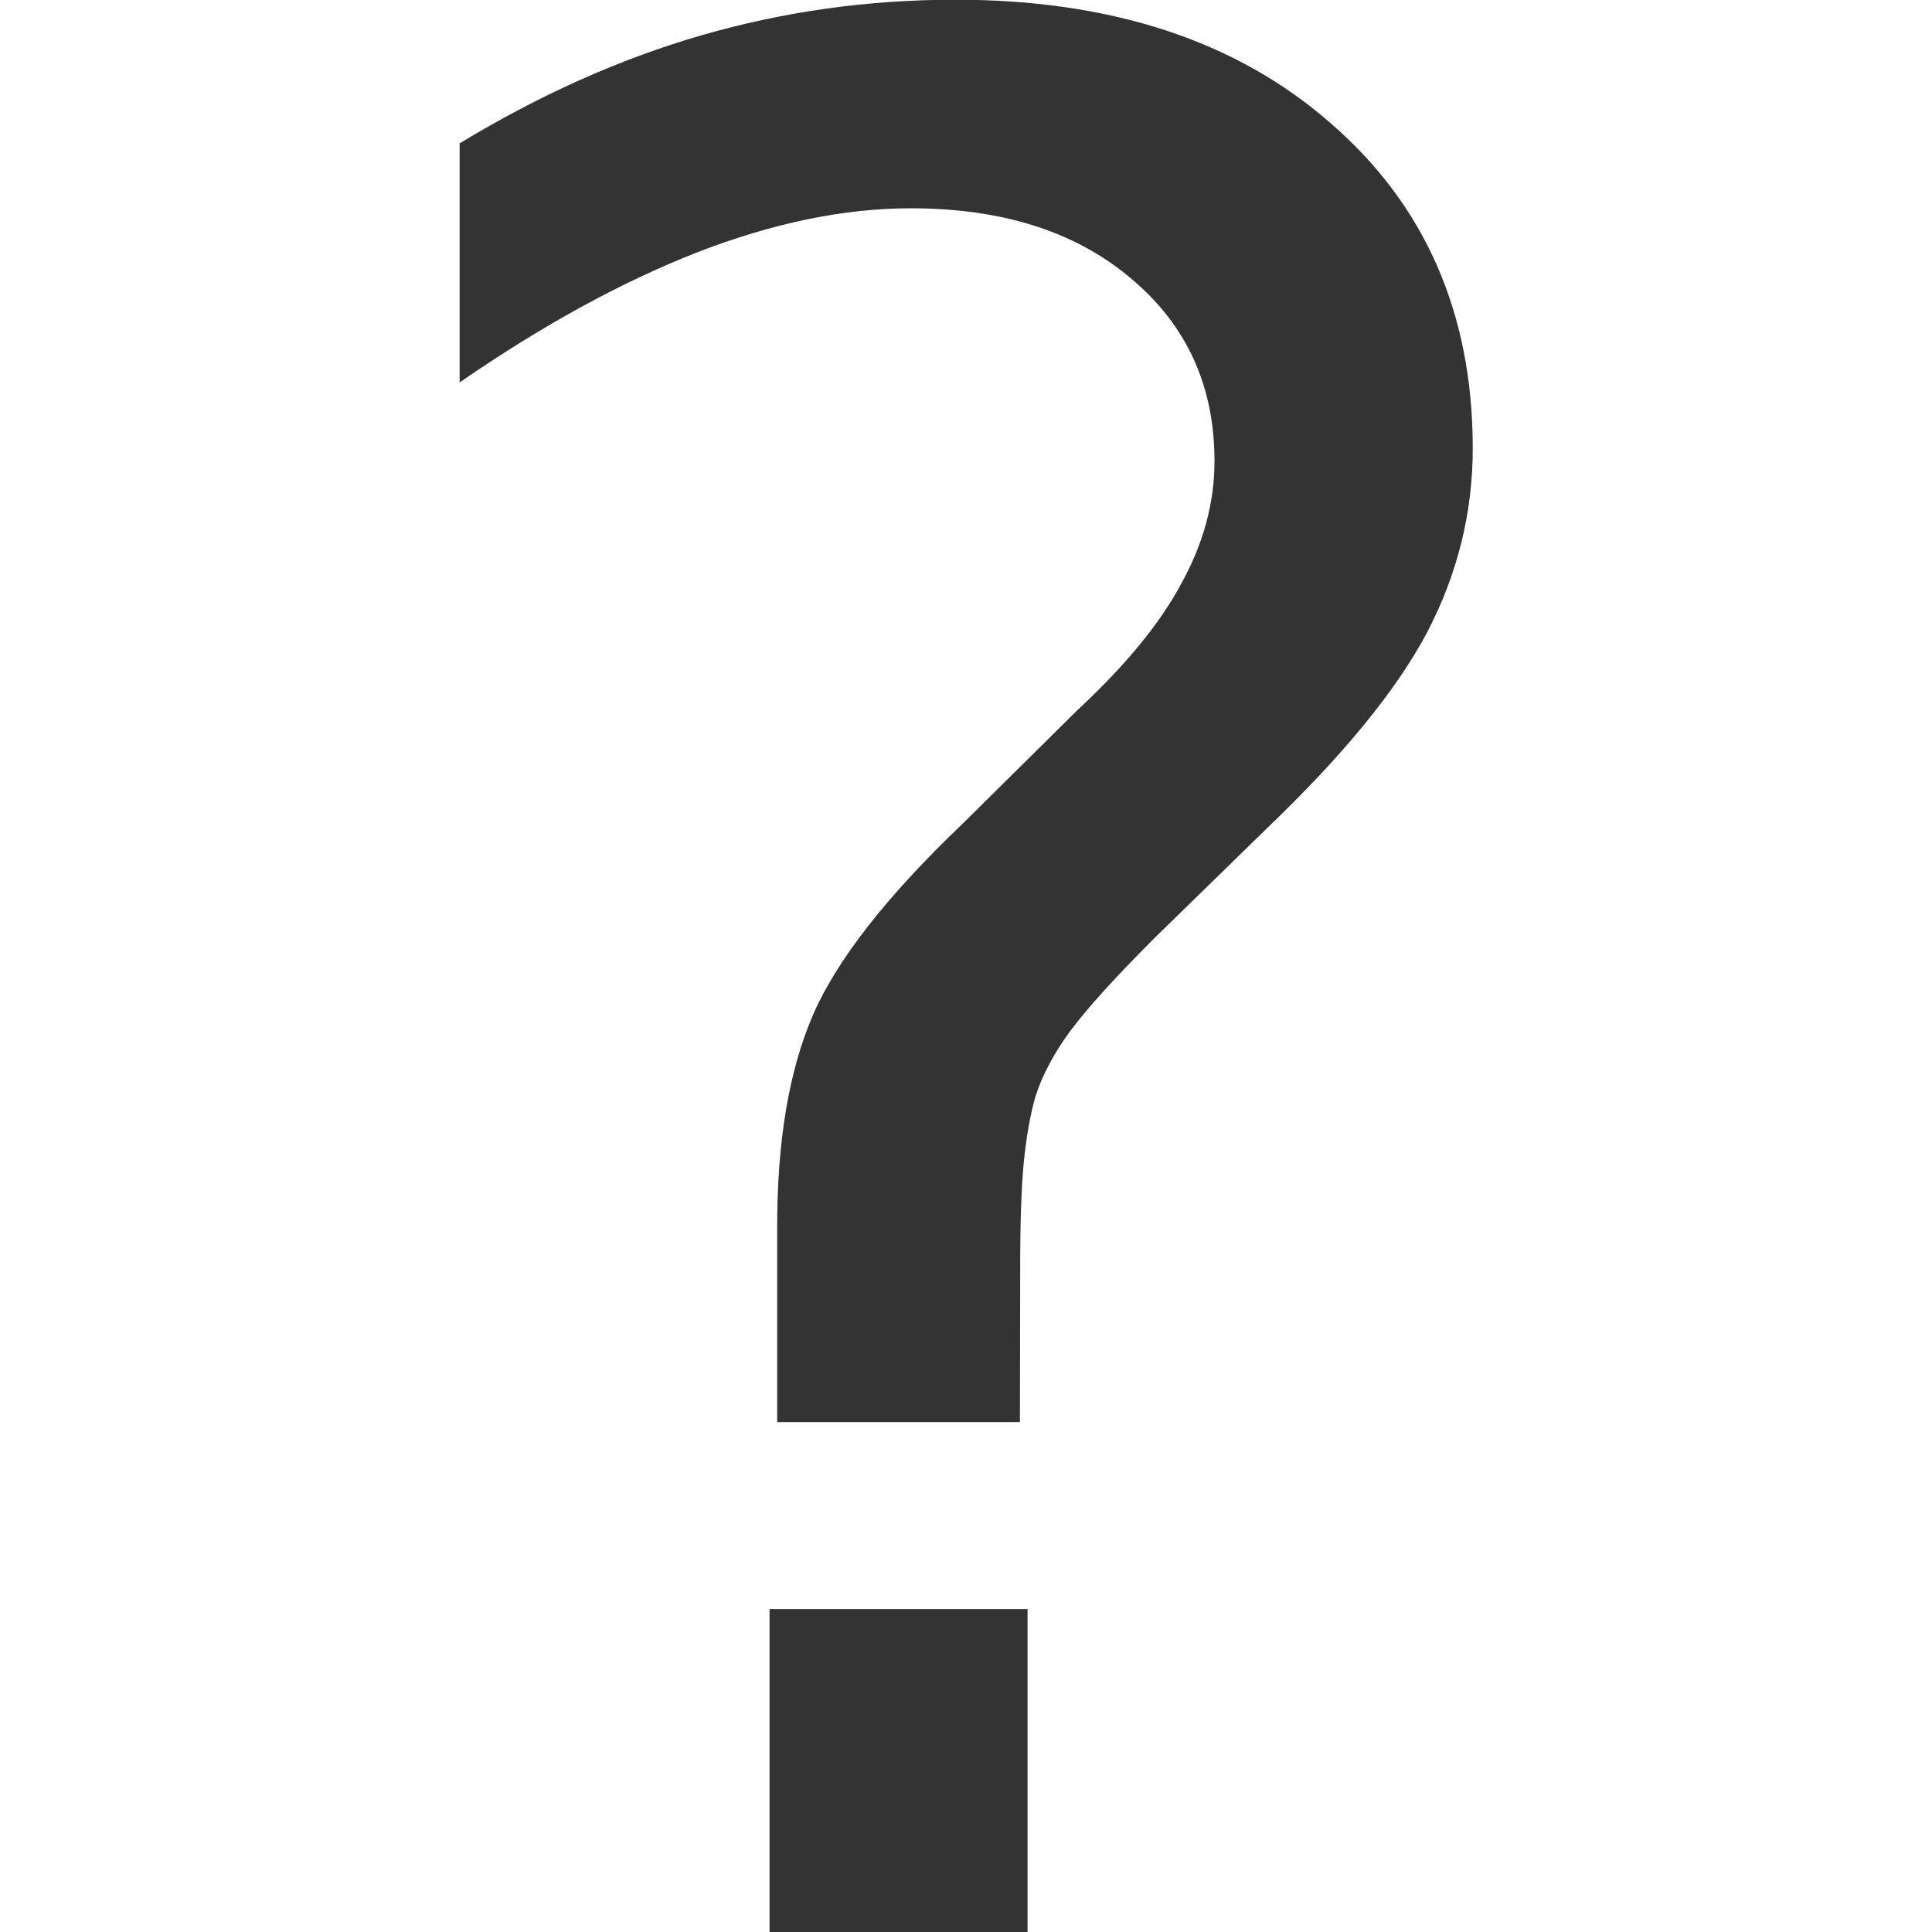
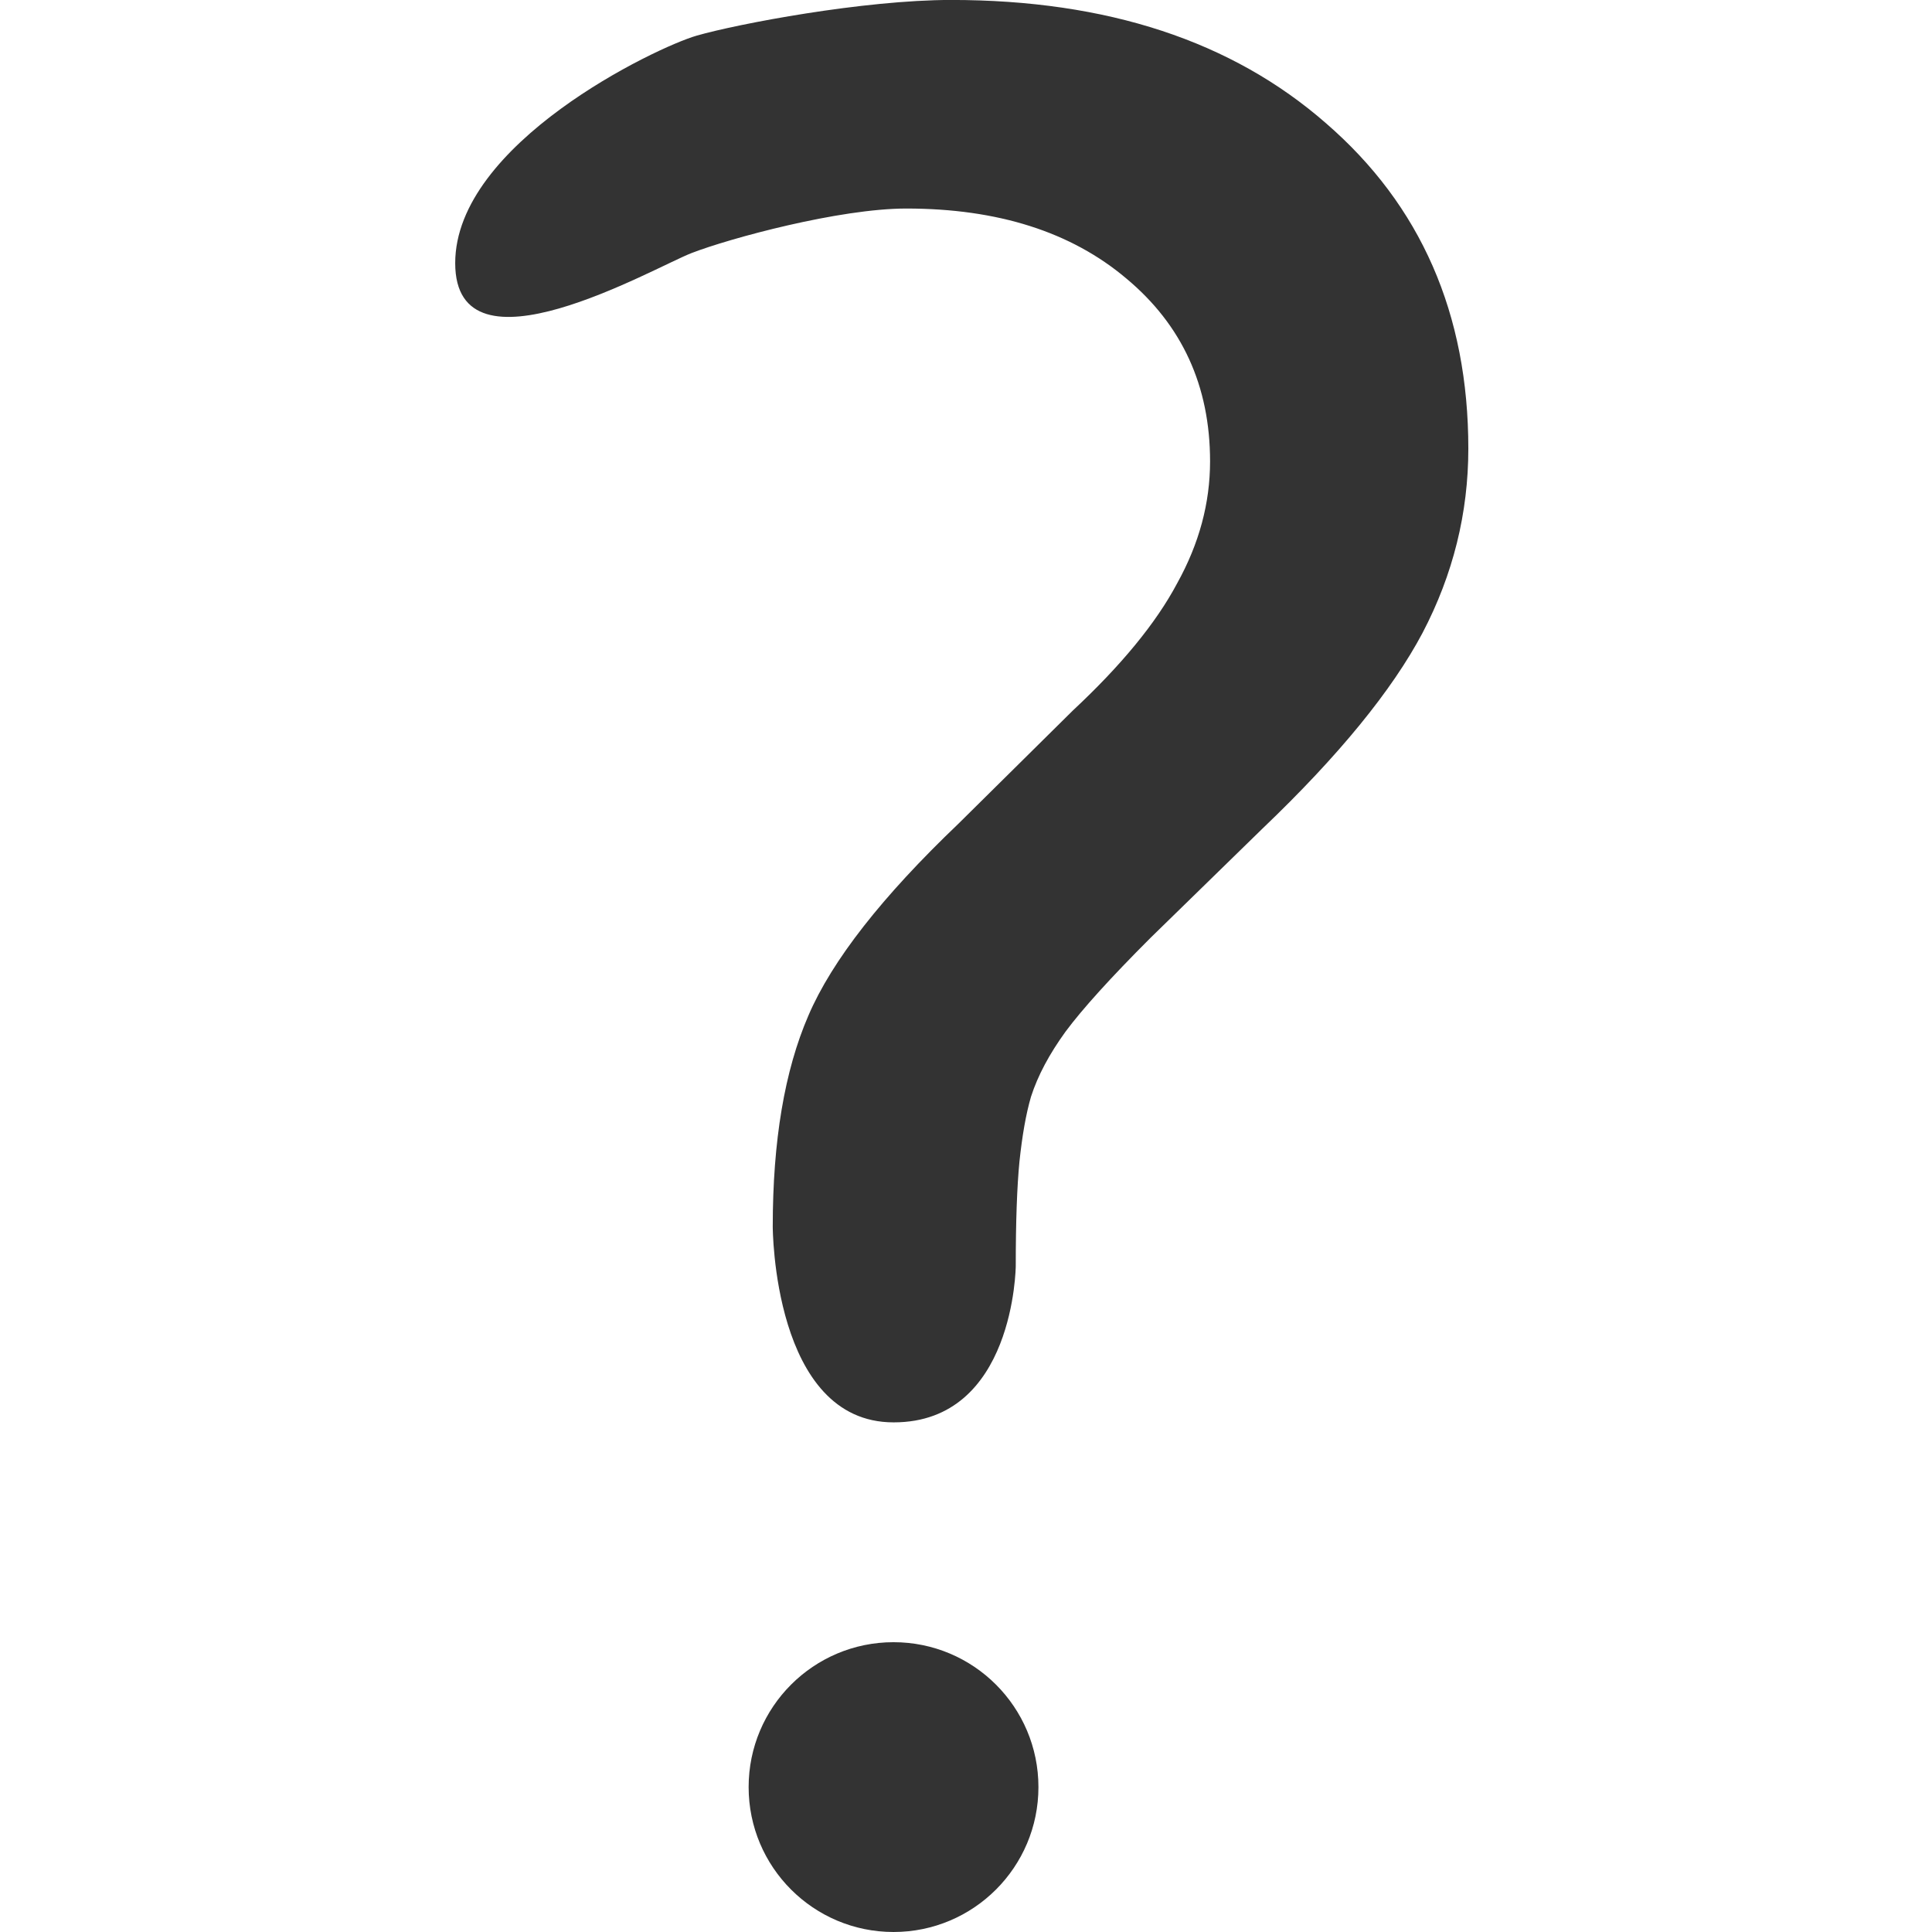
<svg xmlns="http://www.w3.org/2000/svg" width="10mm" height="10mm" viewBox="0 0 10 10" version="1.1" id="svg8">
  <defs id="defs2" />
  <g id="layer1" transform="translate(-22.4281,-78.19403)">
    <g aria-label="?" style="font-style:normal;font-weight:normal;font-size:10.583px;line-height:125%;font-family:sans-serif;letter-spacing:0px;word-spacing:0px;fill:#333333;fill-opacity:1;stroke:none;stroke-width:0.208px;stroke-linecap:butt;stroke-linejoin:miter;stroke-opacity:1" id="text816" transform="matrix(1.273104,0,0,1.273104,6.769818,-14.09096)">
-       <path d="m 15.428,79.03 h 1.049 v 1.313 h -1.049 z m 1.018,-0.76 h -0.987 v -0.796 q 0,-0.522 0.145,-0.858 0.145,-0.336 0.61,-0.78 l 0.465,-0.46 q 0.295,-0.274 0.424,-0.517 0.134,-0.243 0.134,-0.496 0,-0.46 -0.341,-0.744 -0.336,-0.284 -0.894,-0.284 -0.408,0 -0.873,0.181 -0.46,0.181 -0.961,0.527 v -0.972 q 0.486,-0.295 0.982,-0.439 0.501,-0.145 1.034,-0.145 0.951,0 1.524,0.501 0.579,0.501 0.579,1.323 0,0.393 -0.186,0.749 -0.186,0.351 -0.651,0.796 l -0.455,0.444 q -0.243,0.243 -0.346,0.382 -0.098,0.134 -0.14,0.264 -0.031,0.109 -0.047,0.264 -0.015,0.155 -0.015,0.424 z" style="fill:#333333;fill-opacity:1;stroke-width:0.208px" id="path818" />
+       <path d="m 15.932,78.271 c -0.491,0 -0.491,-0.796 -0.491,-0.796 0,-0.348 0.048,-0.634 0.145,-0.858 0.096,-0.224 0.3,-0.484 0.61,-0.78 l 0.465,-0.46 c 0.196,-0.183 0.338,-0.355 0.424,-0.517 0.09,-0.162 0.134,-0.327 0.134,-0.496 0,-0.307 -0.114,-0.555 -0.341,-0.744 -0.224,-0.189 -0.522,-0.284 -0.894,-0.284 -0.272,0 -0.718,0.121 -0.873,0.181 -0.155,0.06 -0.961,0.527 -0.961,0.041 0,-0.486 0.815,-0.877 0.982,-0.925 0.167,-0.048 0.679,-0.145 1.034,-0.145 0.634,0 1.142,0.167 1.524,0.501 0.386,0.334 0.579,0.775 0.579,1.323 0,0.262 -0.062,0.512 -0.186,0.749 -0.124,0.234 -0.341,0.5 -0.651,0.796 l -0.455,0.444 c -0.162,0.162 -0.277,0.289 -0.346,0.382 -0.065,0.09 -0.112,0.177 -0.14,0.264 -0.021,0.072 -0.036,0.16 -0.047,0.264 -0.01,0.103 -0.015,0.245 -0.015,0.424 0,0 -0.005,0.636 -0.496,0.636 z" style="fill:#333333;fill-opacity:1;stroke-width:0.208px" id="path818" />
    </g>
+     <g aria-label="?" style="font-style:normal;font-weight:normal;font-size:10.583px;line-height:125%;font-family:sans-serif;letter-spacing:0px;word-spacing:0px;fill:#333333;fill-opacity:1;stroke:none;stroke-width:0.208px;stroke-linecap:butt;stroke-linejoin:miter;stroke-opacity:1" id="text816-5" transform="matrix(1.273104,0,0,1.273104,25.02227,-20.44991)">
+       <path d="m 15.428,79.03 h 1.049 v 1.313 h -1.049 z m 1.018,-0.76 h -0.987 v -0.796 q 0,-0.522 0.145,-0.858 0.145,-0.336 0.61,-0.78 l 0.465,-0.46 q 0.295,-0.274 0.424,-0.517 0.134,-0.243 0.134,-0.496 0,-0.46 -0.341,-0.744 -0.336,-0.284 -0.894,-0.284 -0.408,0 -0.873,0.181 -0.46,0.181 -0.961,0.527 v -0.972 q 0.486,-0.295 0.982,-0.439 0.501,-0.145 1.034,-0.145 0.951,0 1.524,0.501 0.579,0.501 0.579,1.323 0,0.393 -0.186,0.749 -0.186,0.351 -0.651,0.796 l -0.455,0.444 q -0.243,0.243 -0.346,0.382 -0.098,0.134 -0.14,0.264 -0.031,0.109 -0.047,0.264 -0.015,0.155 -0.015,0.424 z" style="fill:#333333;fill-opacity:1;stroke-width:0.208px" id="path818-6" />
+     </g>
+     <circle style="opacity:1;fill:#333333;fill-opacity:1;stroke:none;stroke-width:0.265;stroke-linecap:round;stroke-linejoin:round;stroke-miterlimit:4;stroke-dasharray:none;stroke-opacity:1;paint-order:fill markers stroke" id="path937" cx="27.053" cy="87.444" r="0.75" />
  </g>
</svg>
